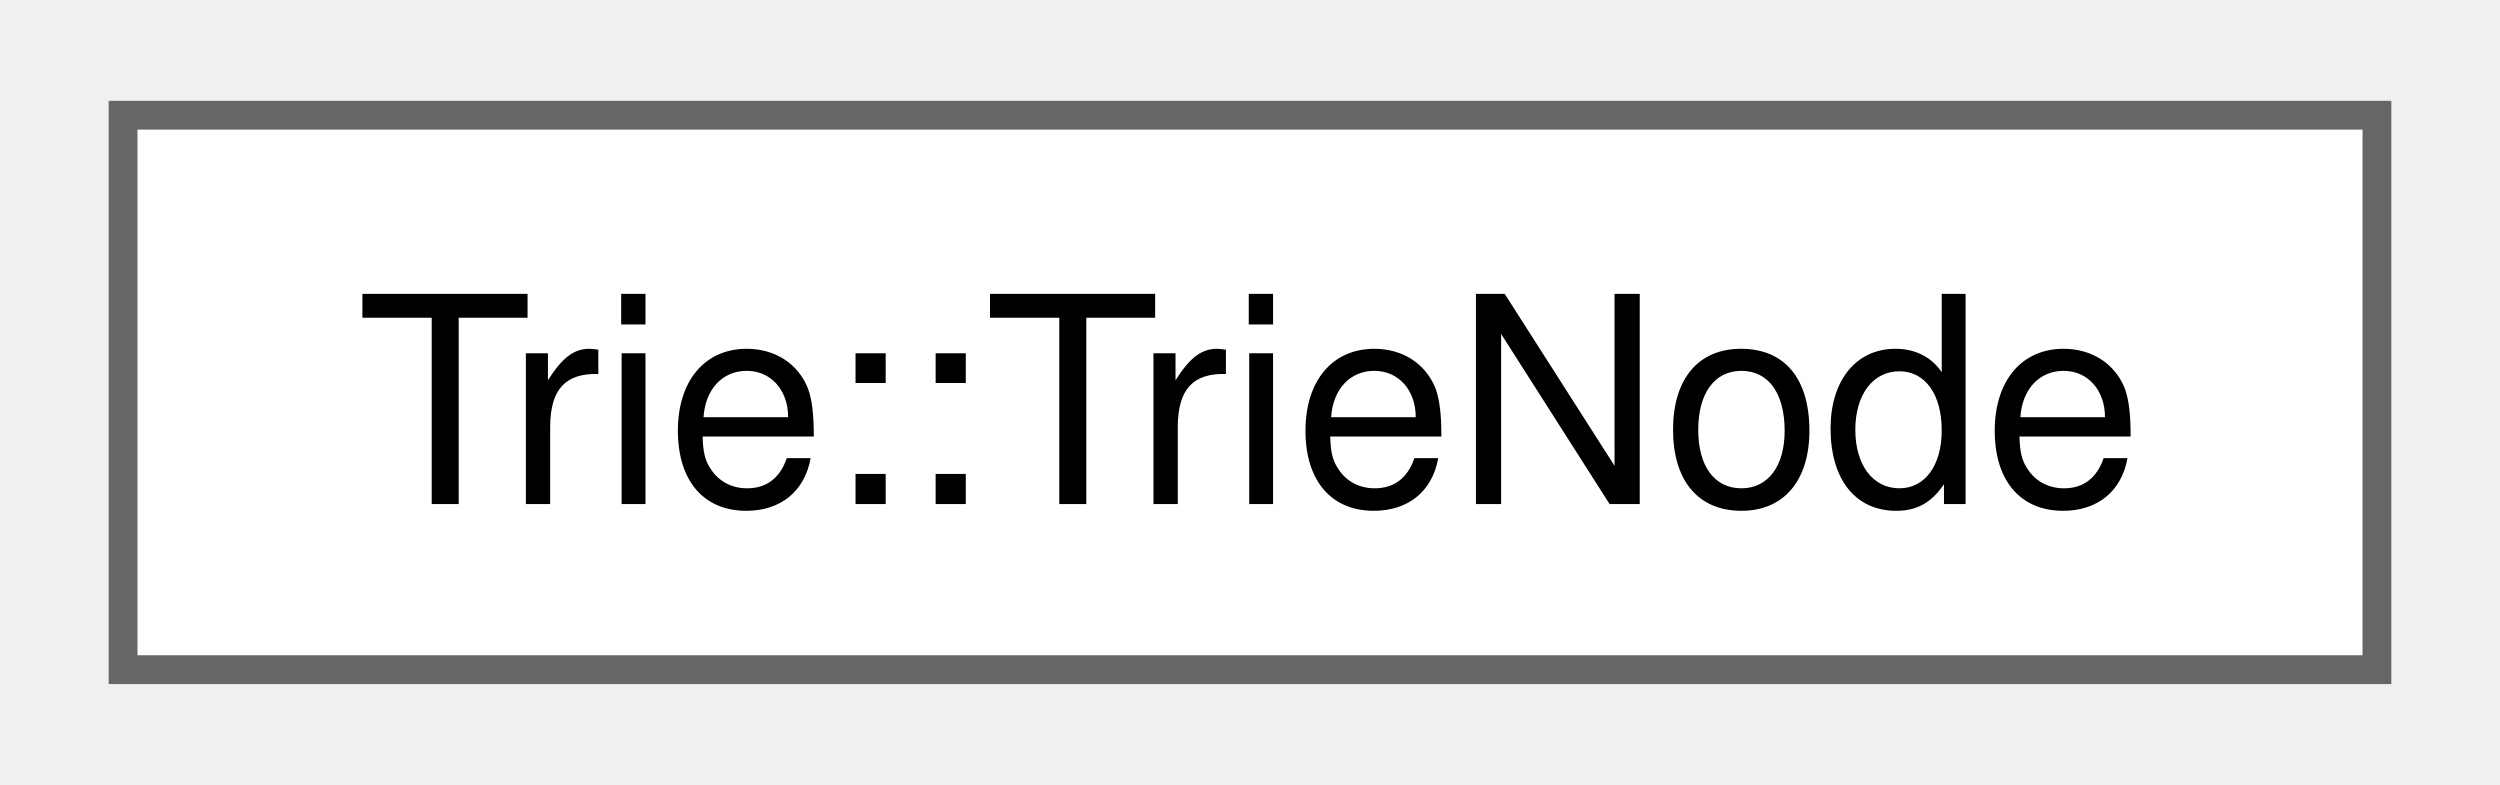
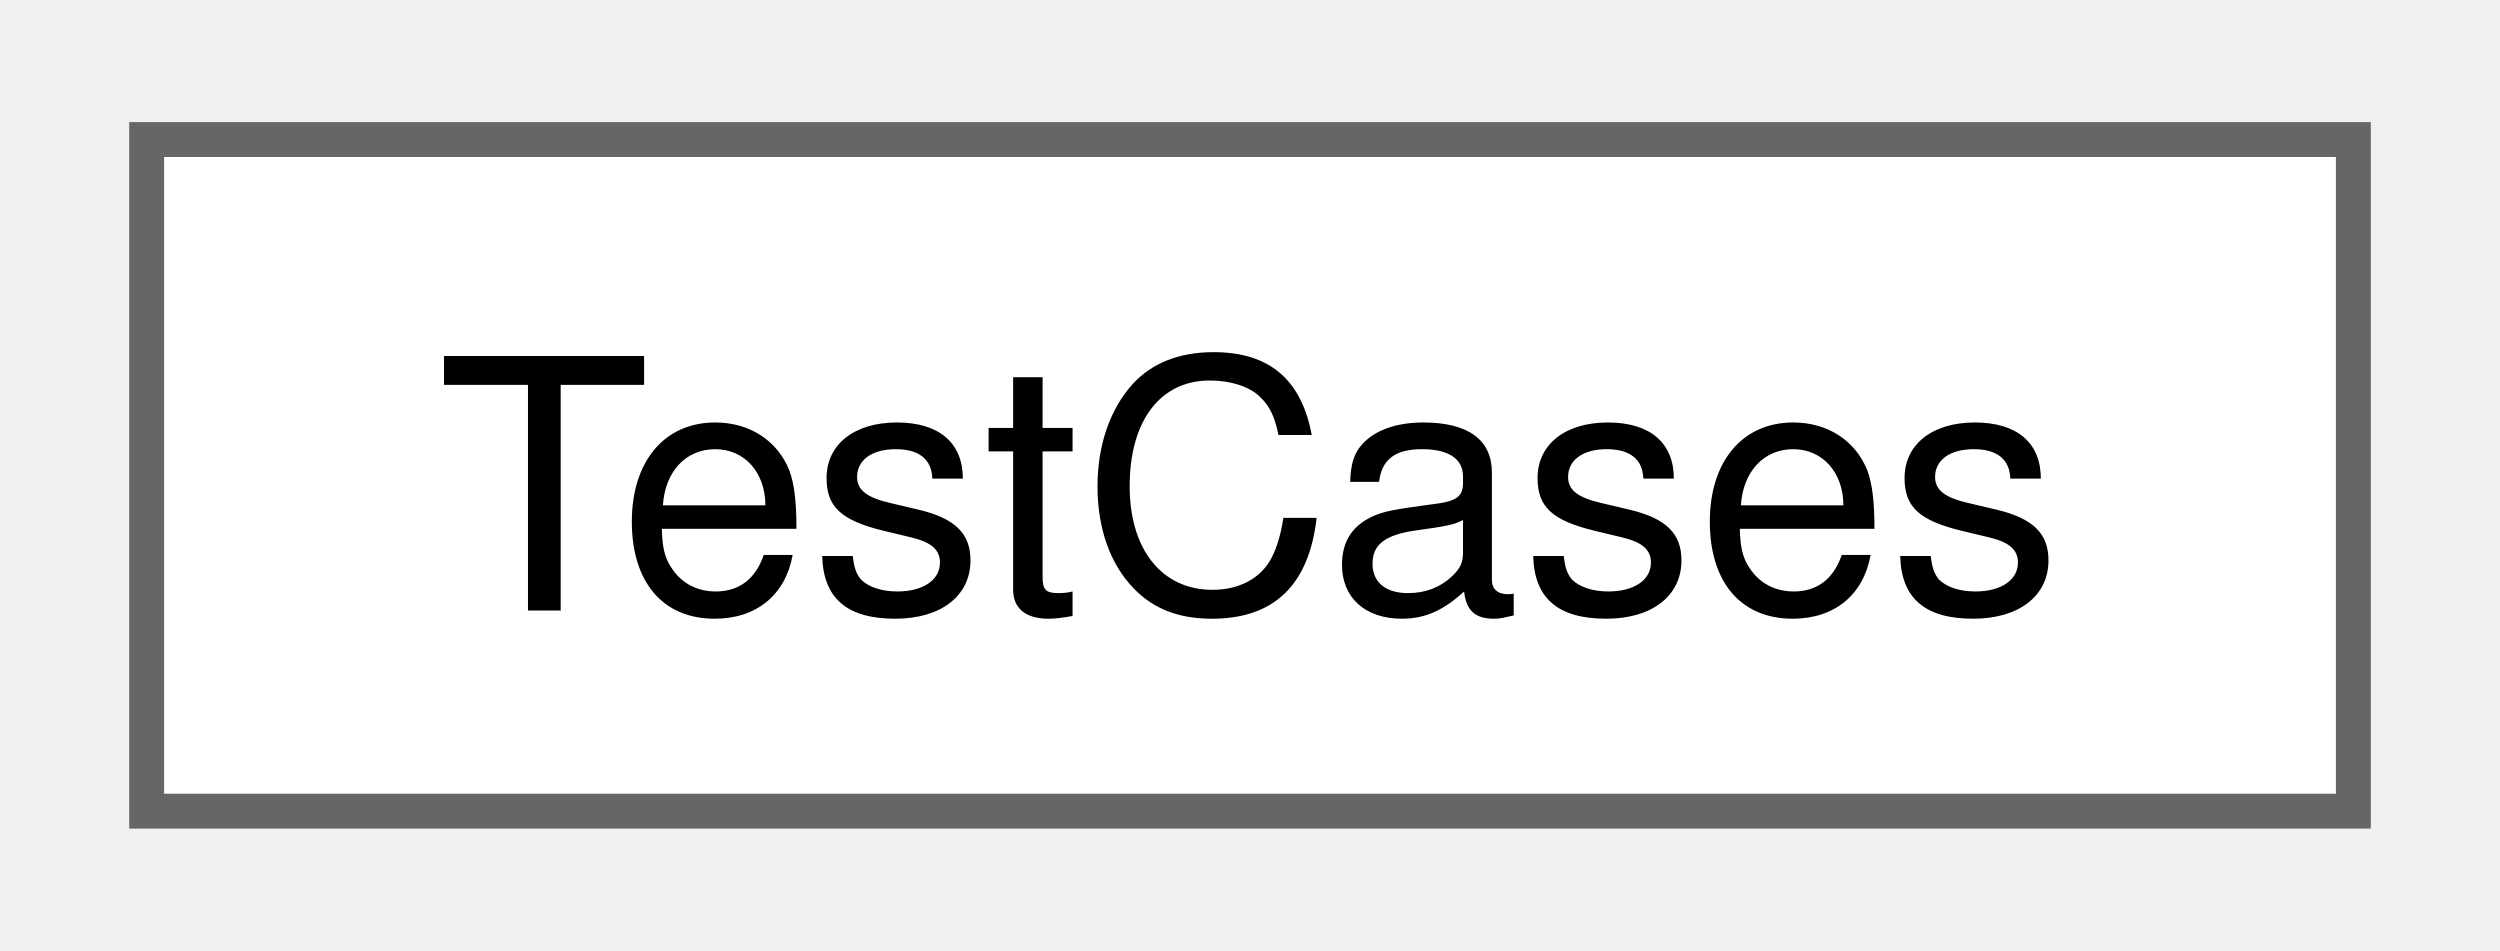
- <svg xmlns="http://www.w3.org/2000/svg" xmlns:xlink="http://www.w3.org/1999/xlink" width="86pt" height="27pt" viewBox="0.00 0.00 86.25 27.25">
+ <svg xmlns="http://www.w3.org/2000/svg" xmlns:xlink="http://www.w3.org/1999/xlink" width="71pt" height="27pt" viewBox="0.00 0.00 71.25 27.25">
  <g id="graph0" class="graph" transform="scale(1 1) rotate(0) translate(4 23.25)">
    <g id="Node000000" class="node">
      <g id="a_Node000000">
-         <a xlink:href="de/d48/struct_trie_1_1_trie_node.html" target="_top" xlink:title=" ">
-           <polygon fill="white" stroke="#666666" points="78.25,-19.25 0,-19.25 0,0 78.25,0 78.25,-19.25" />
-           <text text-anchor="middle" x="39.12" y="-5.75" font-family="Helvetica,sans-Serif" font-size="10.00">Trie::TrieNode</text>
+         <a xlink:href="d5/d58/class_test_cases.html" target="_top" xlink:title="class encapsulating the necessary test cases">
+           <polygon fill="white" stroke="#666666" points="63.25,-19.25 0,-19.25 0,0 63.25,0 63.25,-19.25" />
+           <text text-anchor="middle" x="31.62" y="-5.75" font-family="Helvetica,sans-Serif" font-size="10.00">TestCases</text>
        </a>
      </g>
    </g>
  </g>
</svg>
